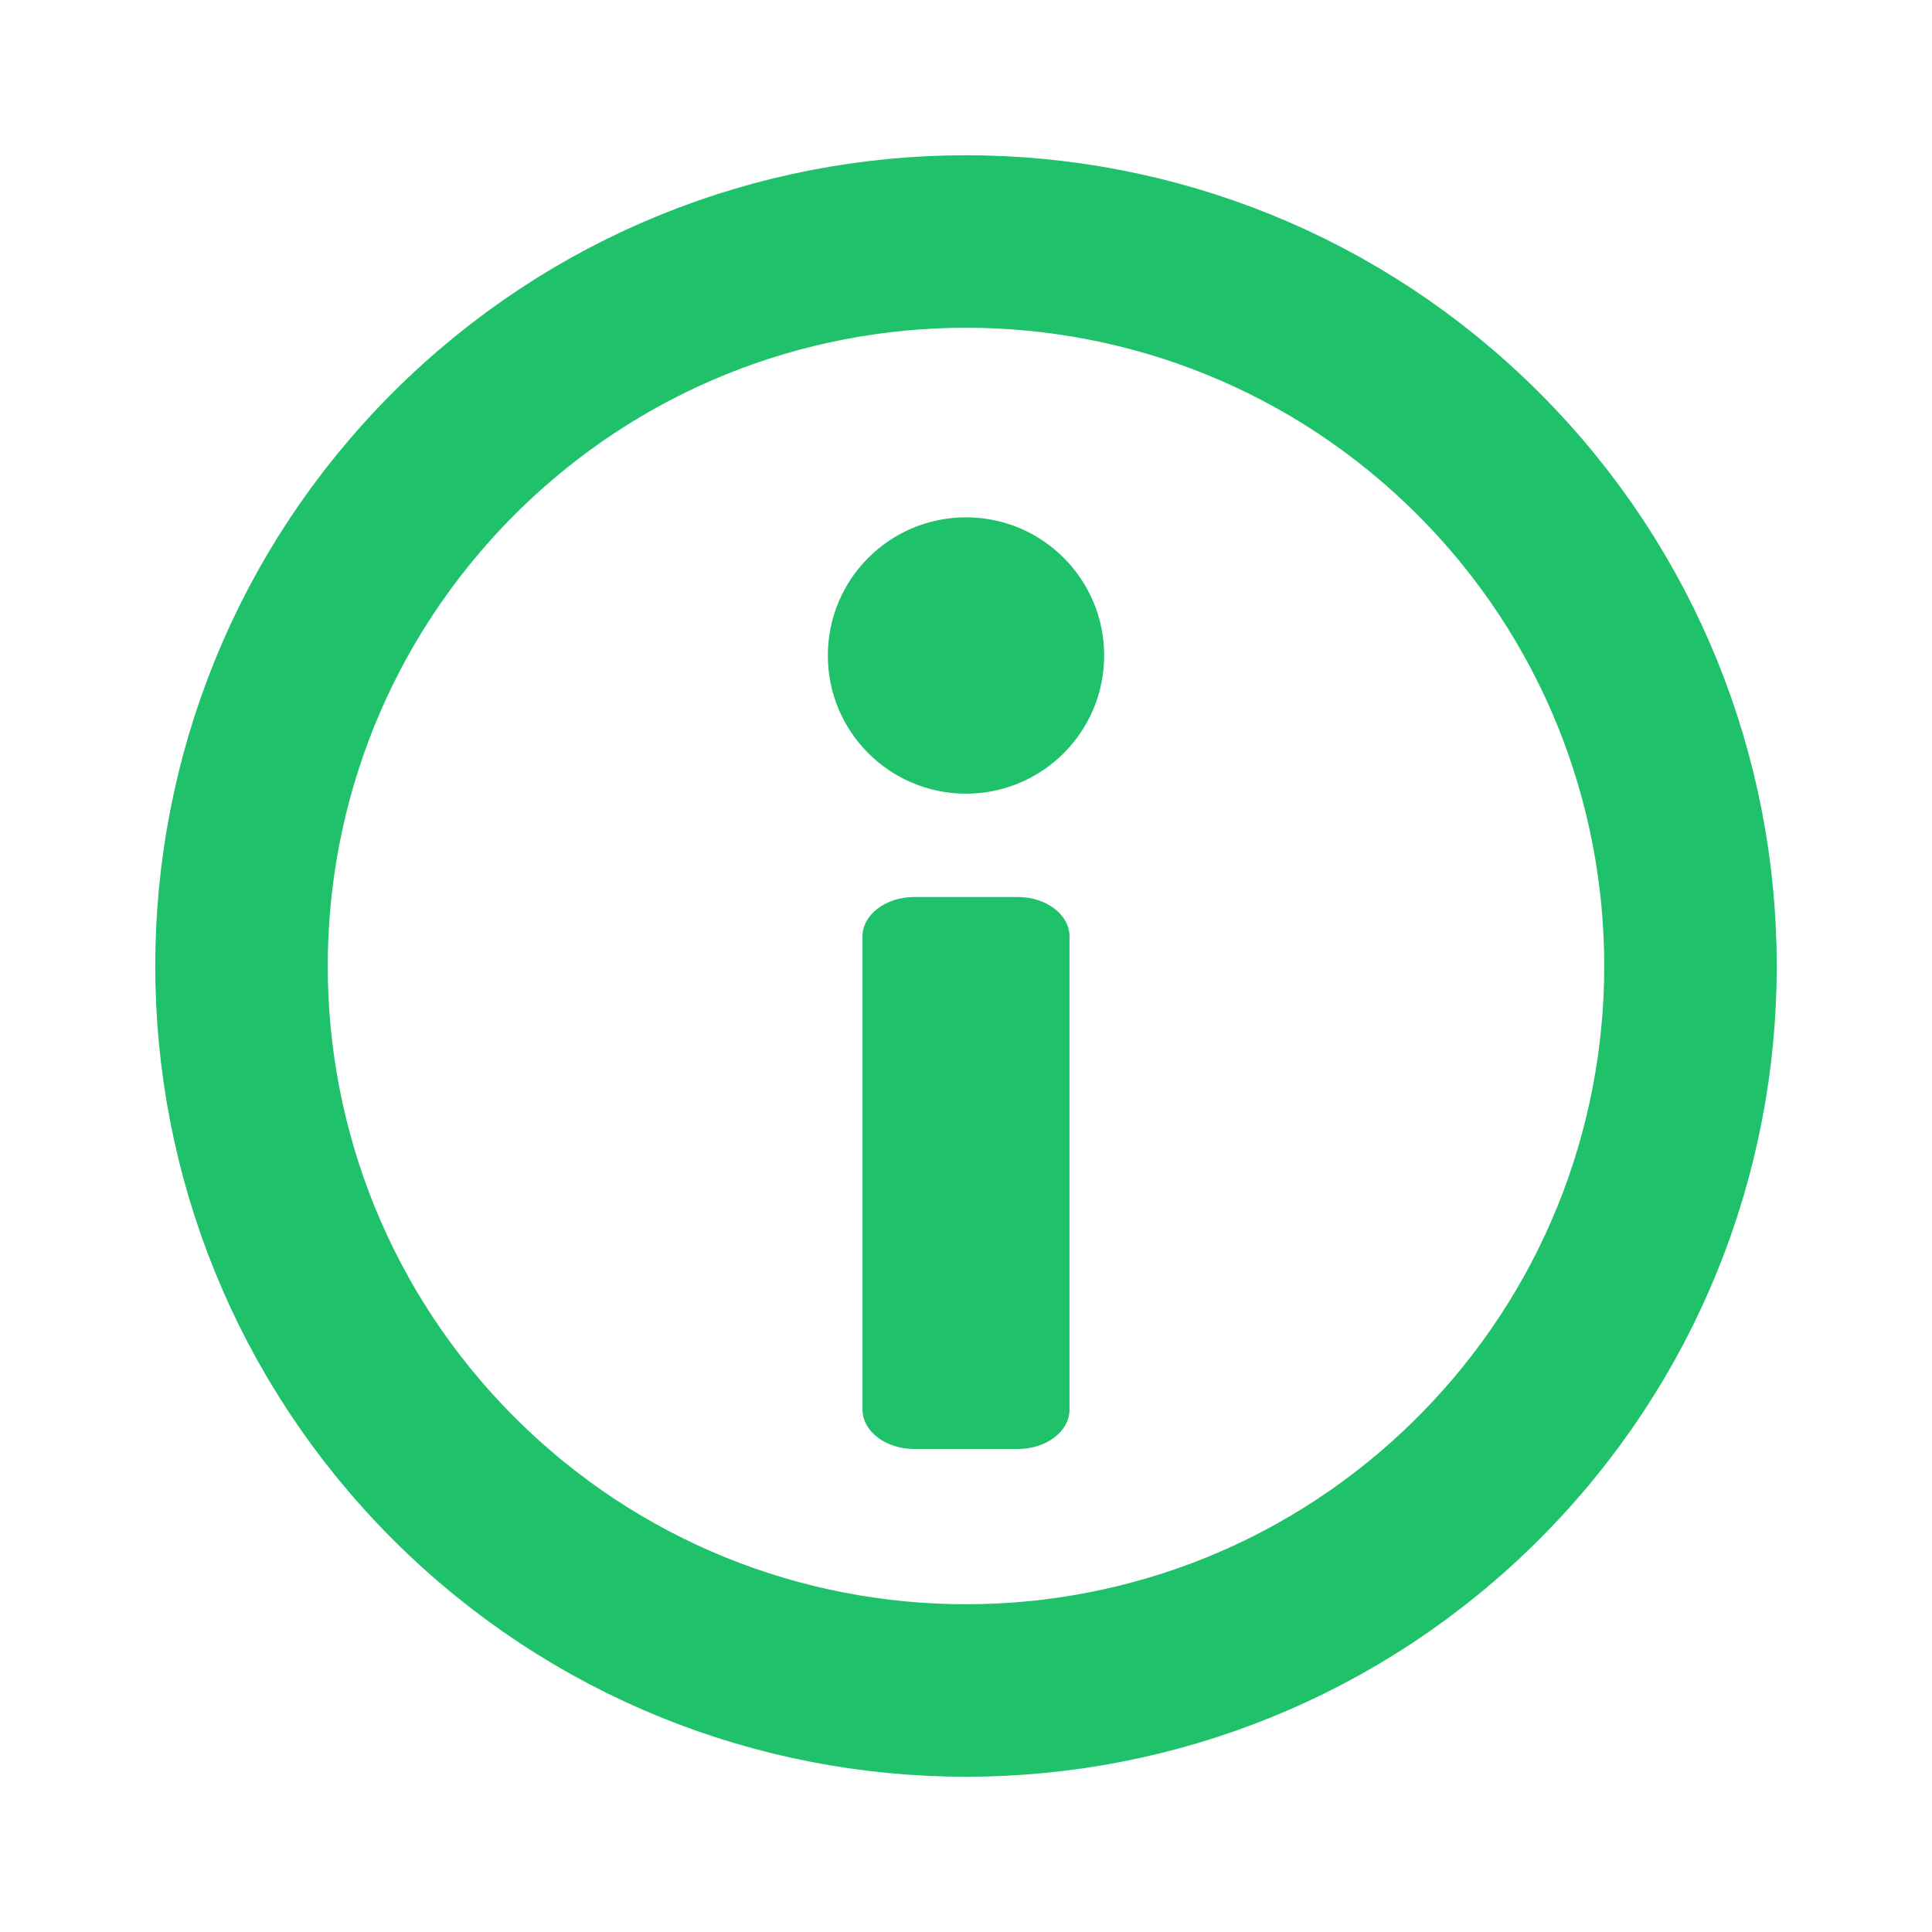
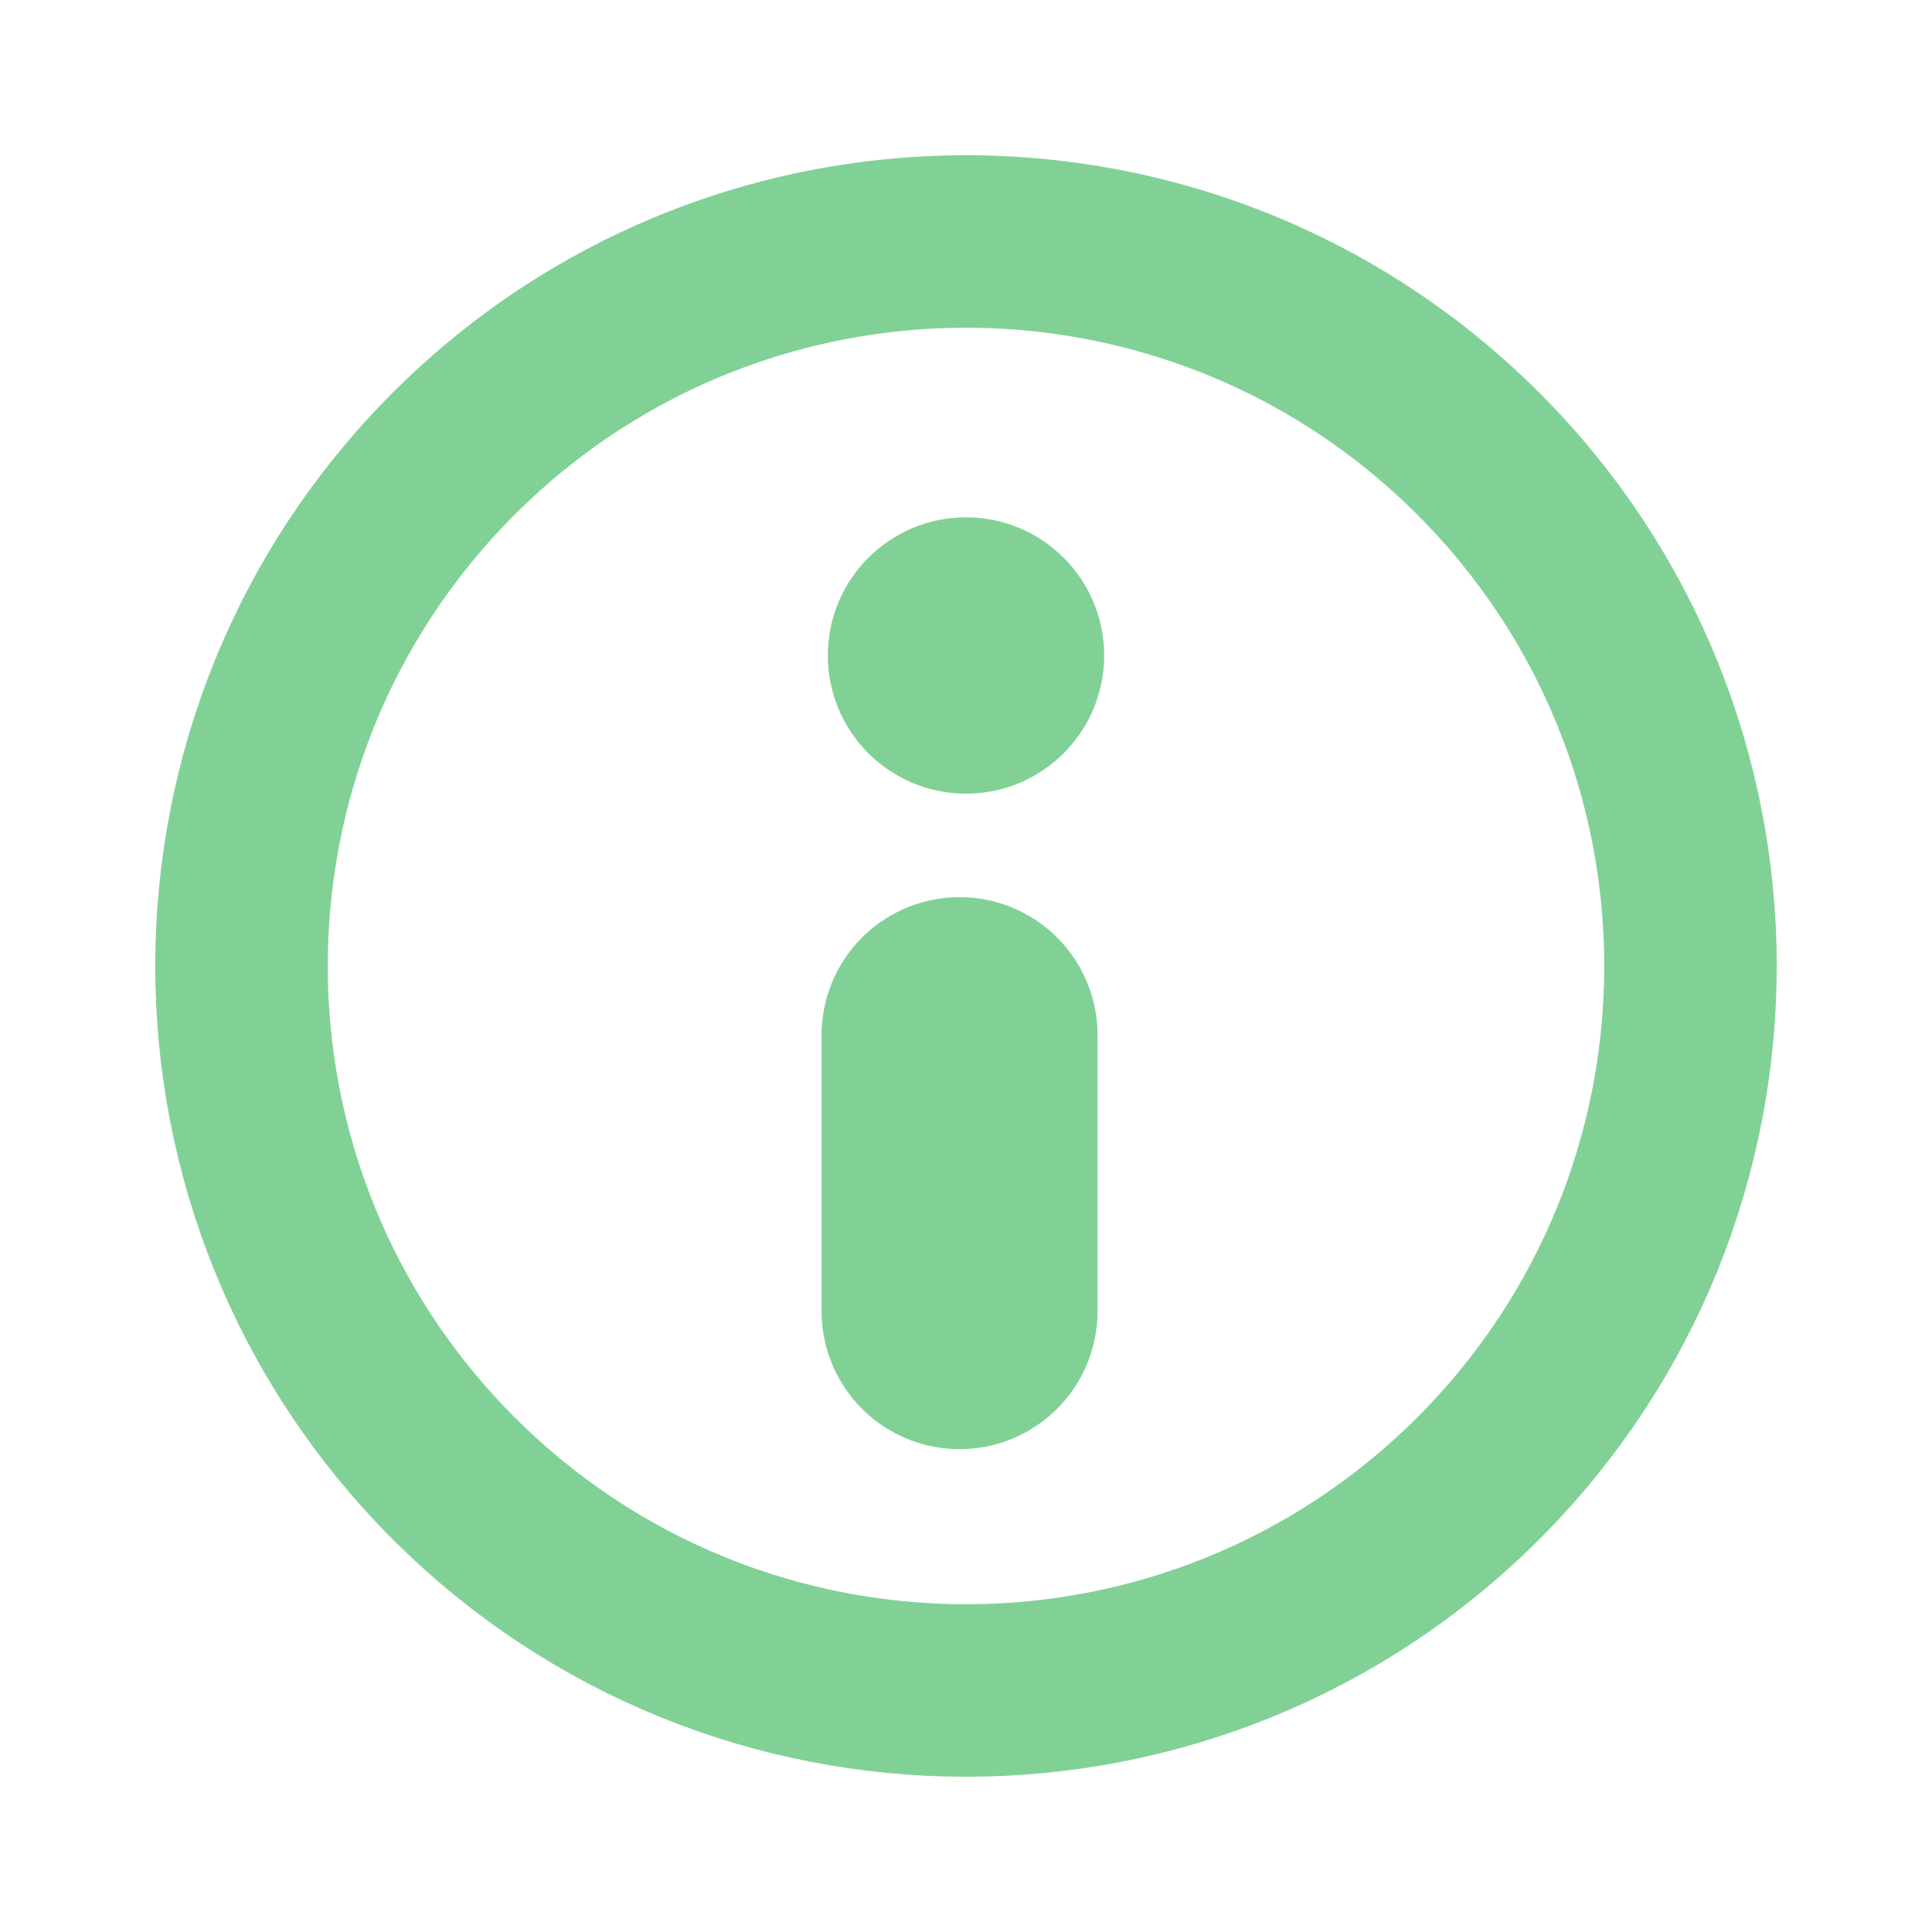
<svg xmlns="http://www.w3.org/2000/svg" width="100%" height="100%" viewBox="0 0 28 28" version="1.1" xml:space="preserve" style="fill-rule:evenodd;clip-rule:evenodd;stroke-linecap:round;stroke-linejoin:round;">
-   <path d="M21.425,6.575C25.525,10.676 25.525,17.324 21.425,21.425C17.324,25.525 10.676,25.525 6.575,21.425C2.475,17.324 2.475,10.676 6.575,6.575C10.676,2.475 17.324,2.475 21.425,6.575" style="fill:none;fill-rule:nonzero;stroke:rgb(31,194,107);stroke-width:2.5px;" />
+   <path d="M21.425,6.575C25.525,10.676 25.525,17.324 21.425,21.425C17.324,25.525 10.676,25.525 6.575,21.425C2.475,17.324 2.475,10.676 6.575,6.575C7.116,6.034 7.702,5.564 8.32,5.166C12.386,2.546 17.865,3.016 21.425,6.575" style="fill:none;fill-rule:nonzero;stroke:rgb(129,209,150);stroke-width:2.5px;" />
  <g transform="matrix(1.5,0,0,1.5,-7,-8.5)">
-     <circle cx="14" cy="12" r="1" style="fill:rgb(31,194,107);stroke:rgb(31,194,107);stroke-width:0.67px;stroke-linecap:butt;stroke-miterlimit:2;" />
+     <circle cx="14" cy="12" r="1" style="fill:rgb(129,209,150);stroke:rgb(129,209,150);stroke-width:0.67px;stroke-linecap:butt;stroke-miterlimit:2;" />
  </g>
-   <g transform="matrix(1.5,0,0,1.14286,-7,-1.85714)">
-     <path d="M15,13.5C15,13.224 14.776,13 14.5,13L13.5,13C13.224,13 13,13.224 13,13.5L13,19.5C13,19.776 13.224,20 13.5,20L14.5,20C14.776,20 15,19.776 15,19.5L15,13.5Z" style="fill:rgb(31,194,107);" />
+   <g transform="matrix(5.10009e-16,1,-1,5.07532e-16,16.9067,5.00218)">
+     <path d="M10,3L14,3" style="fill:none;fill-rule:nonzero;stroke:rgb(129,209,150);stroke-width:4px;" />
  </g>
</svg>
